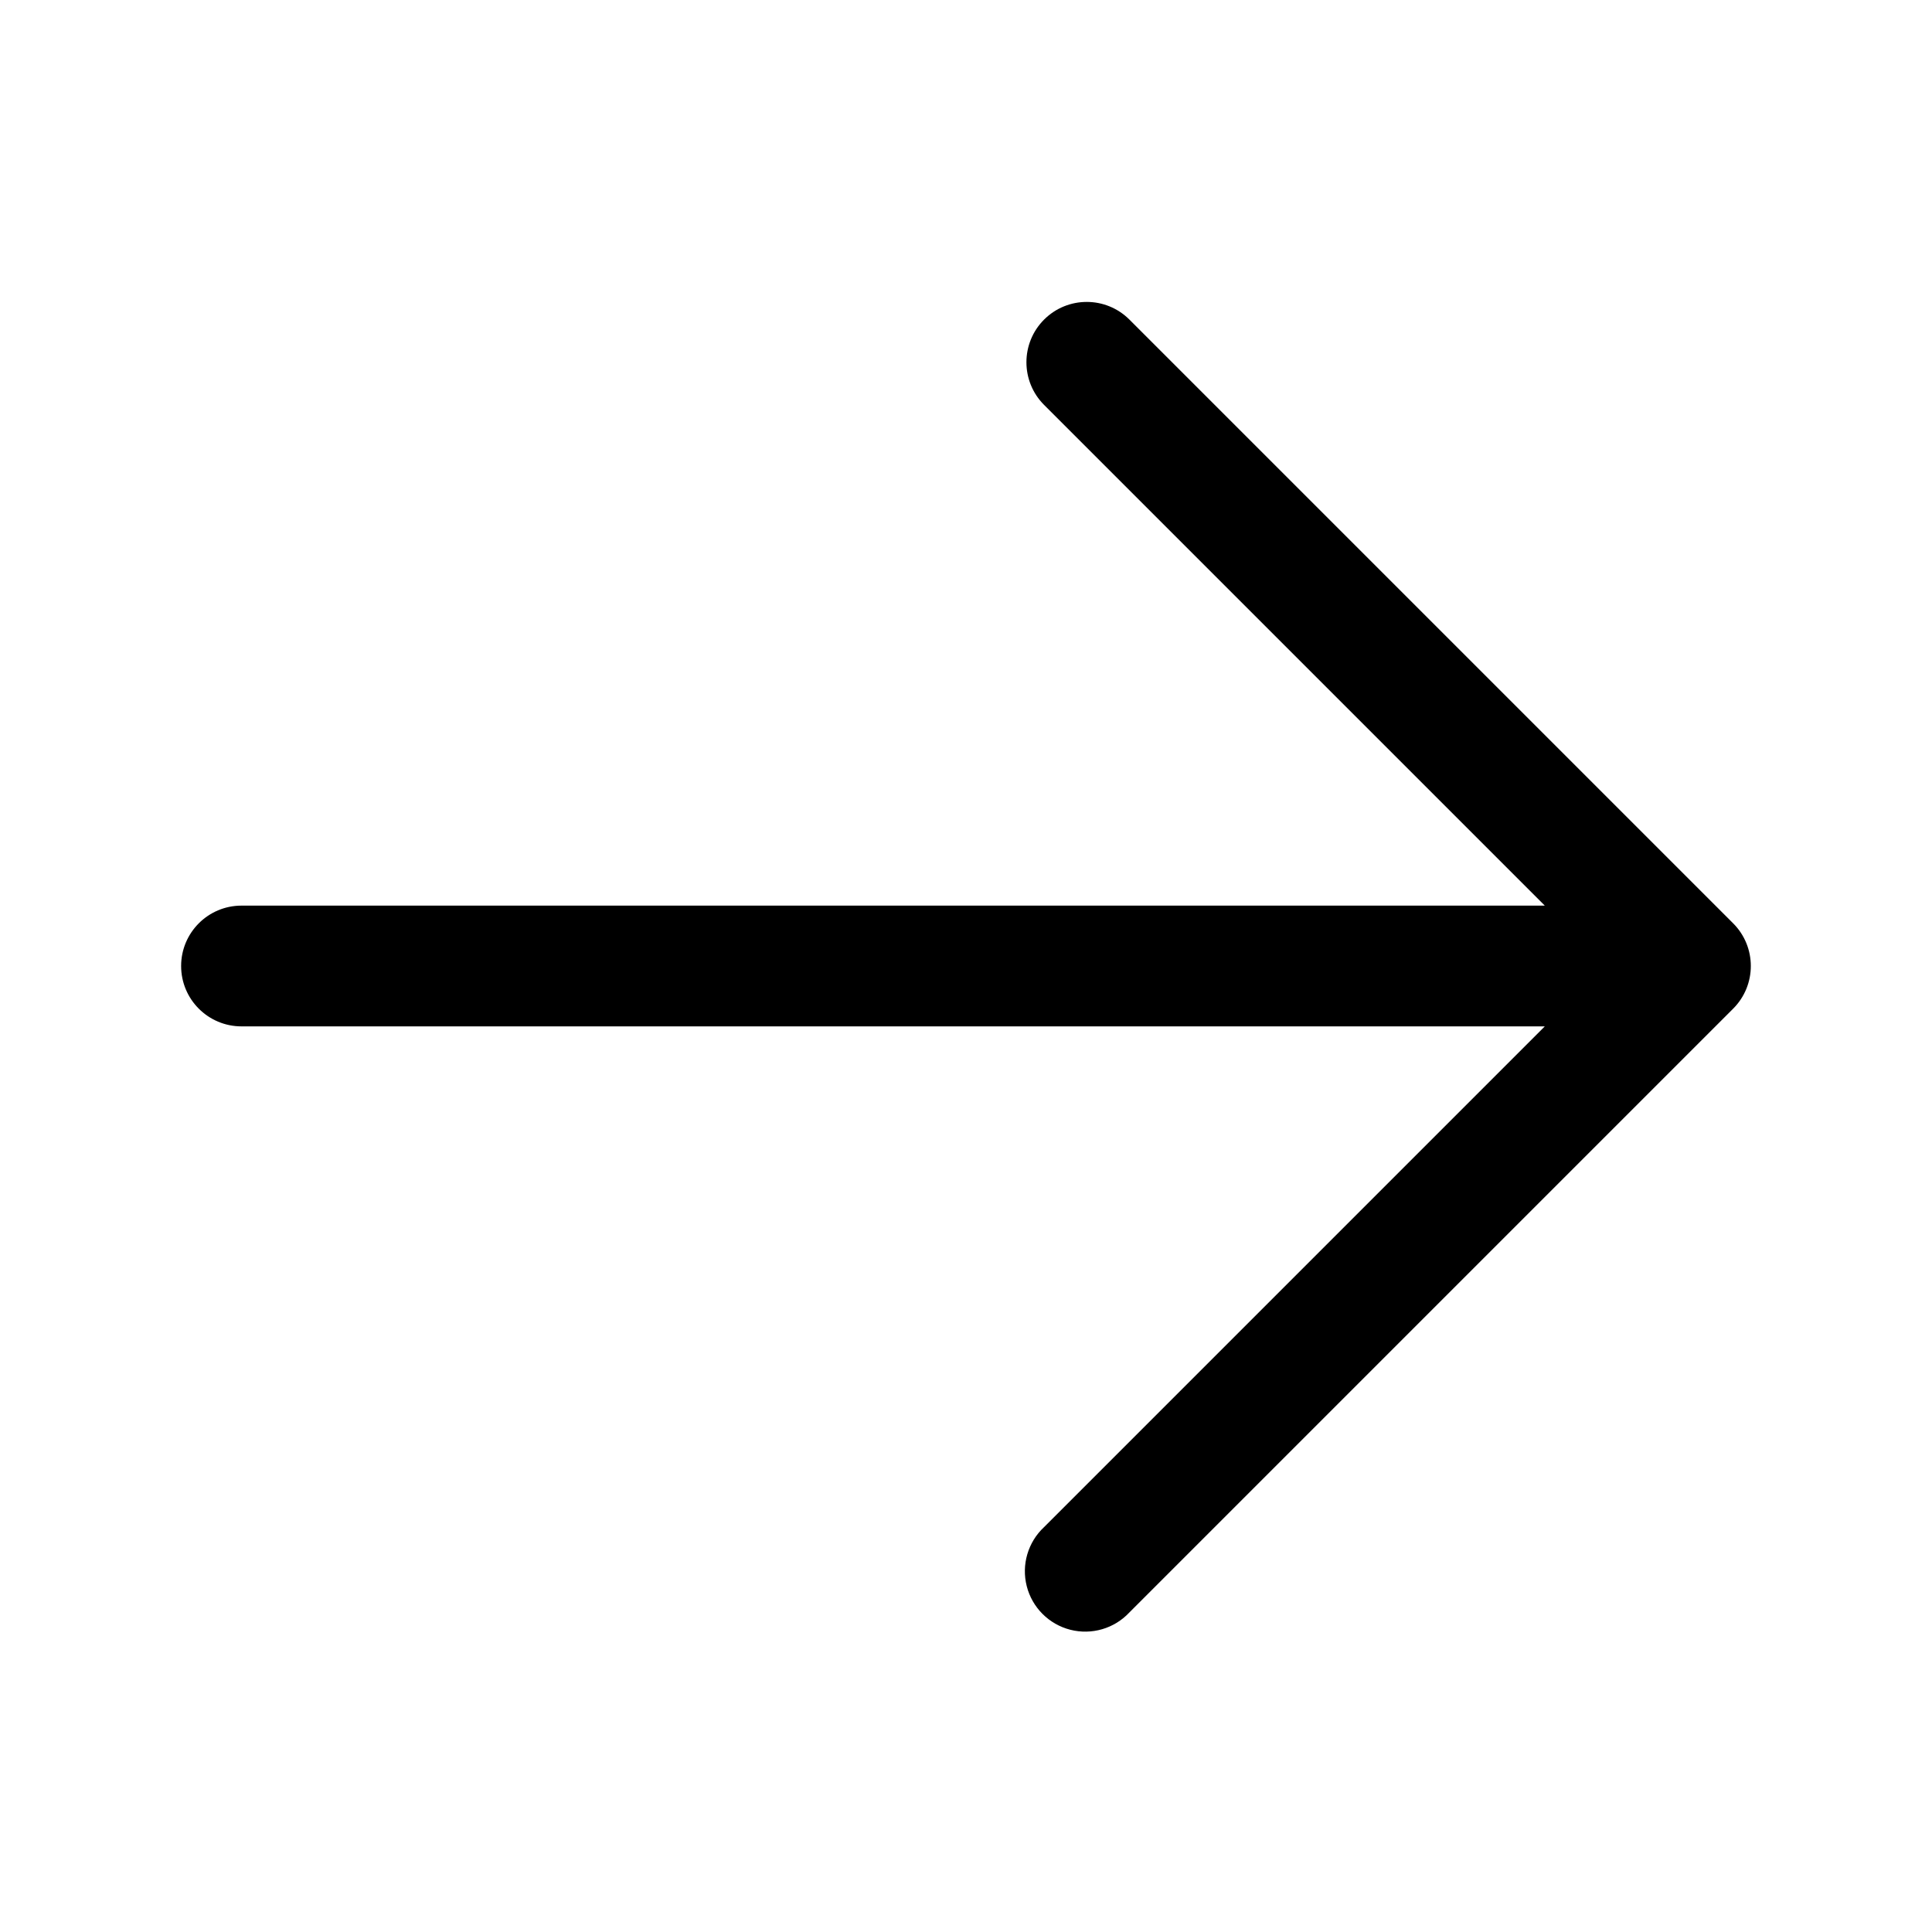
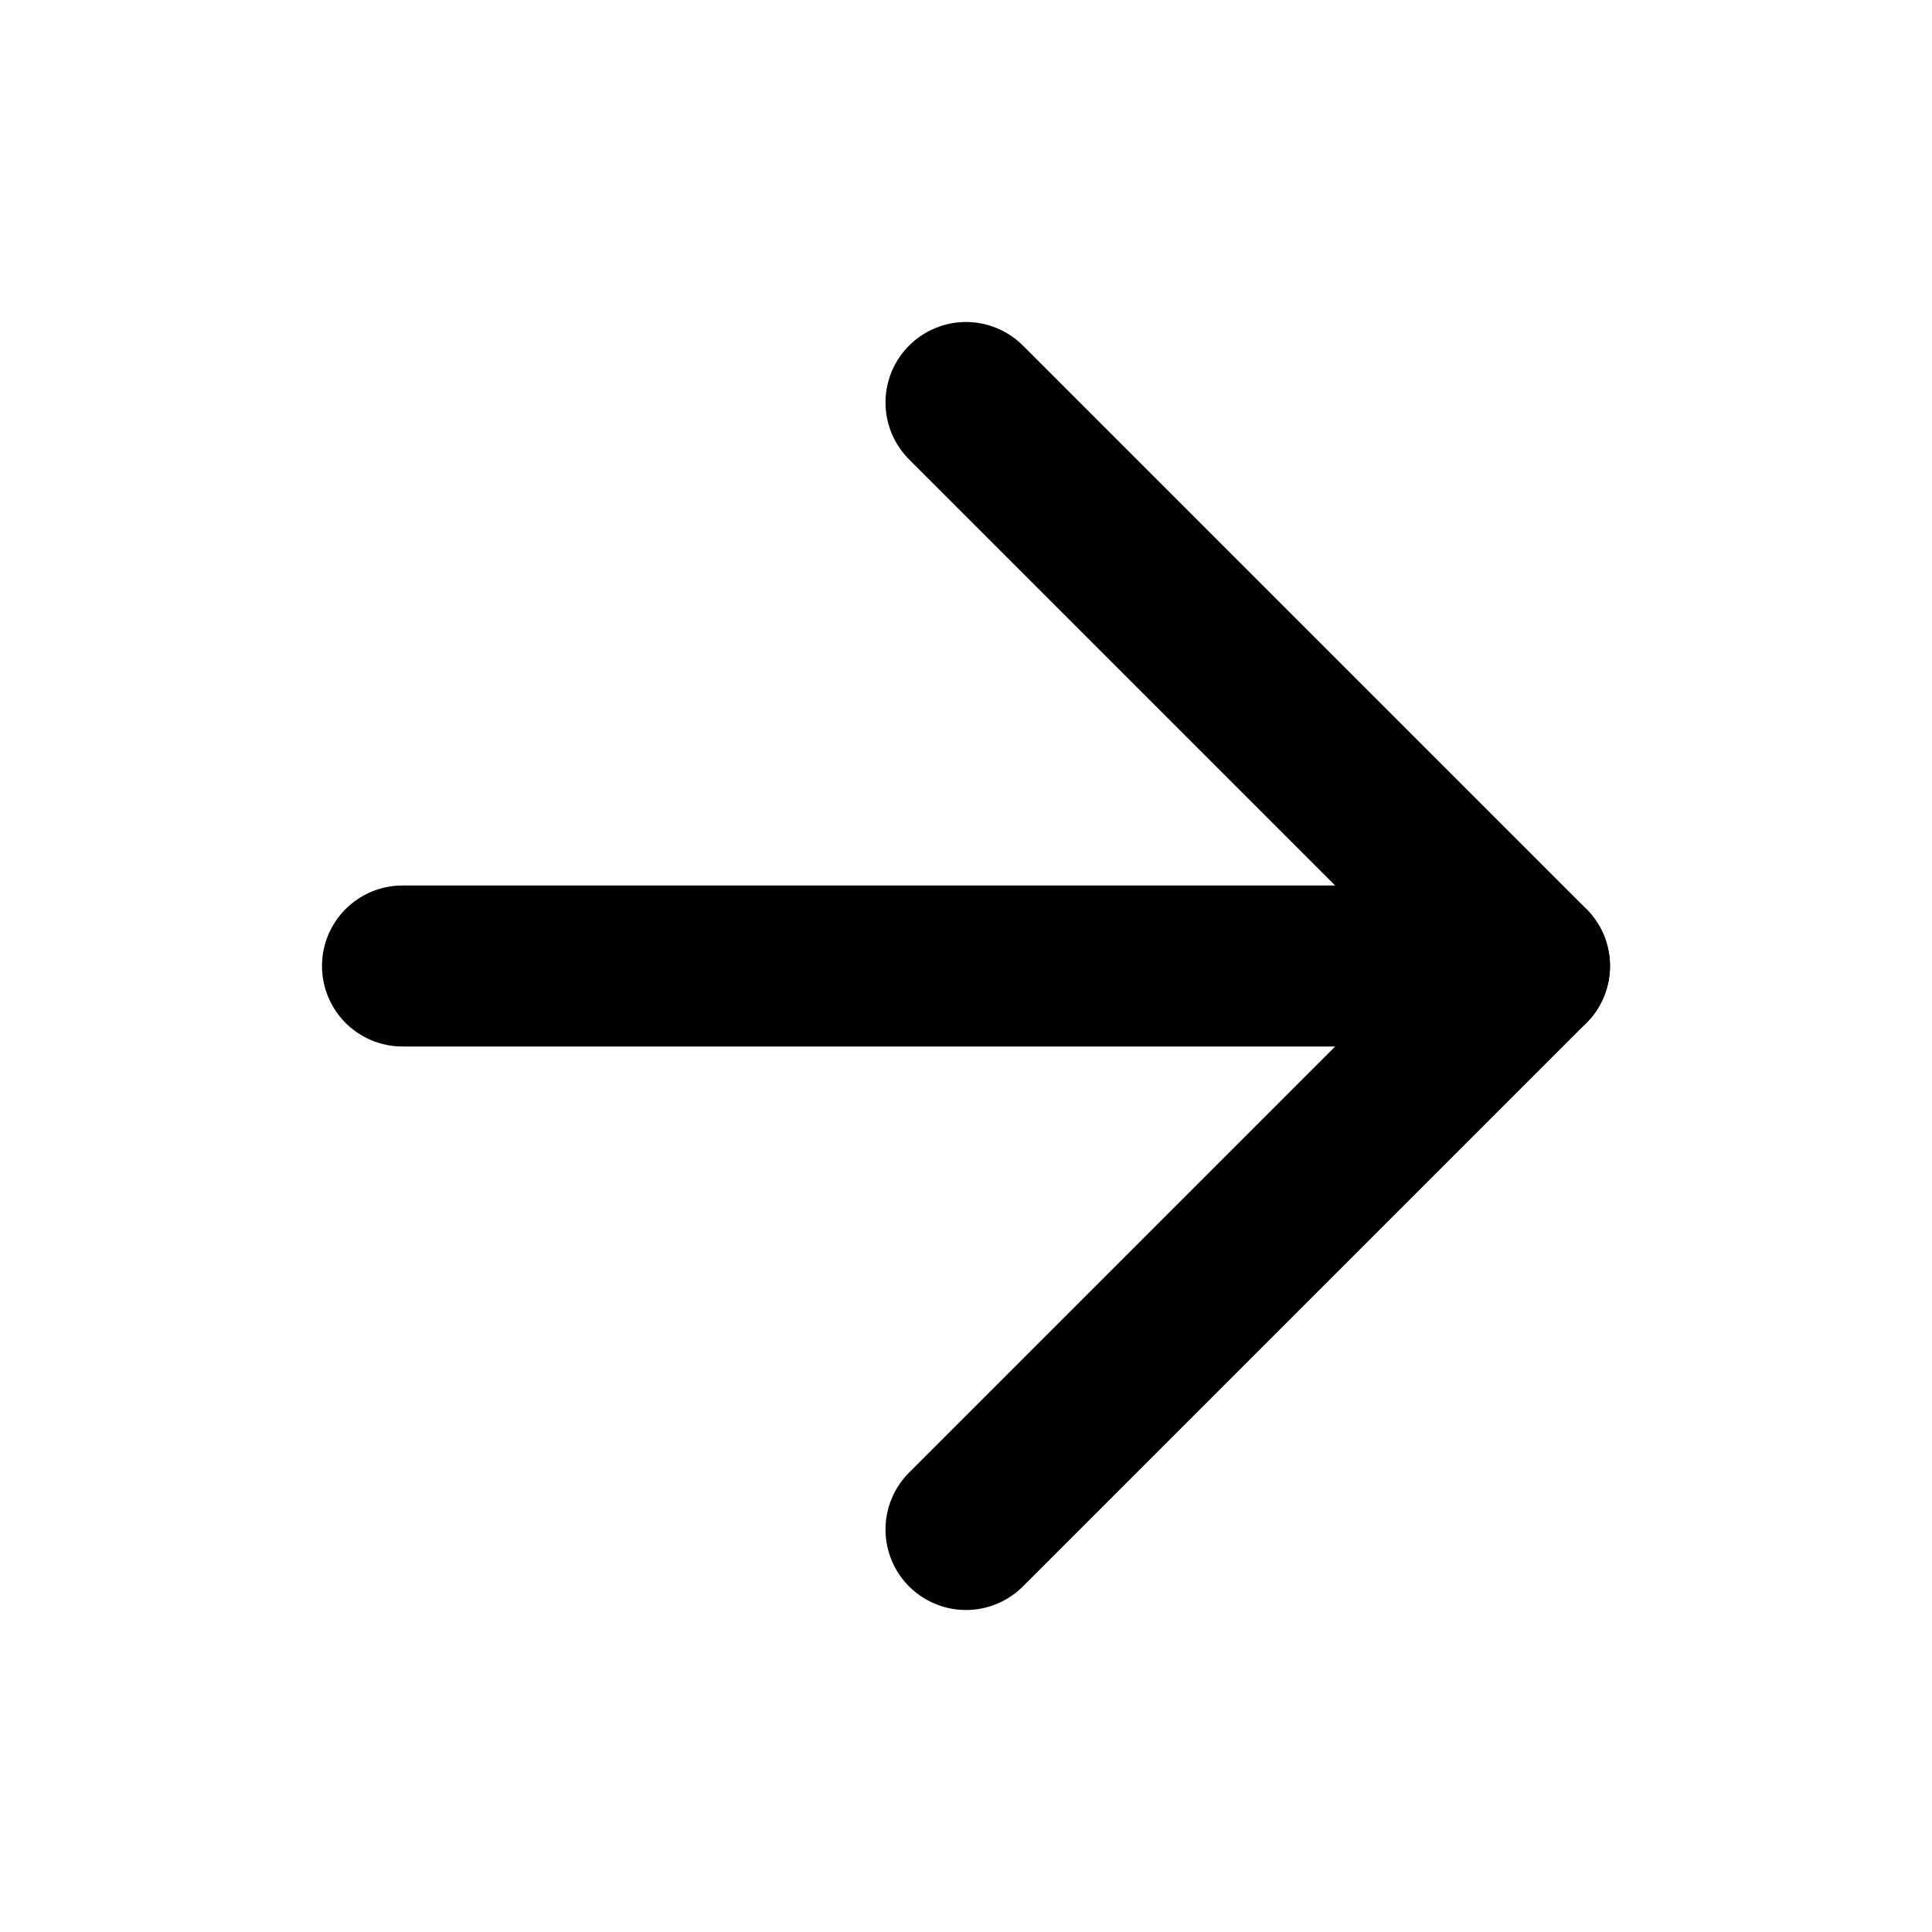
- <svg xmlns="http://www.w3.org/2000/svg" viewBox="0 0 24 24" fill="currentColor" class="size-6">
-   <path fill-rule="evenodd" d="M12.97 3.97a.75.75 0 0 1 1.06 0l7.5 7.5a.75.75 0 0 1 0 1.06l-7.5 7.5a.75.75 0 1 1-1.06-1.06l6.22-6.22H3a.75.75 0 0 1 0-1.5h16.19l-6.22-6.22a.75.75 0 0 1 0-1.06Z" clip-rule="evenodd" />
+ <svg xmlns="http://www.w3.org/2000/svg" class="lucide lucide-arrow-right" width="24" height="24" viewBox="0 0 24 24" fill="none" stroke="currentColor" stroke-width="2" stroke-linecap="round" stroke-linejoin="round">
+   <path d="M5 12h14" />
+   <path d="m12 5 7 7-7 7" />
</svg>
